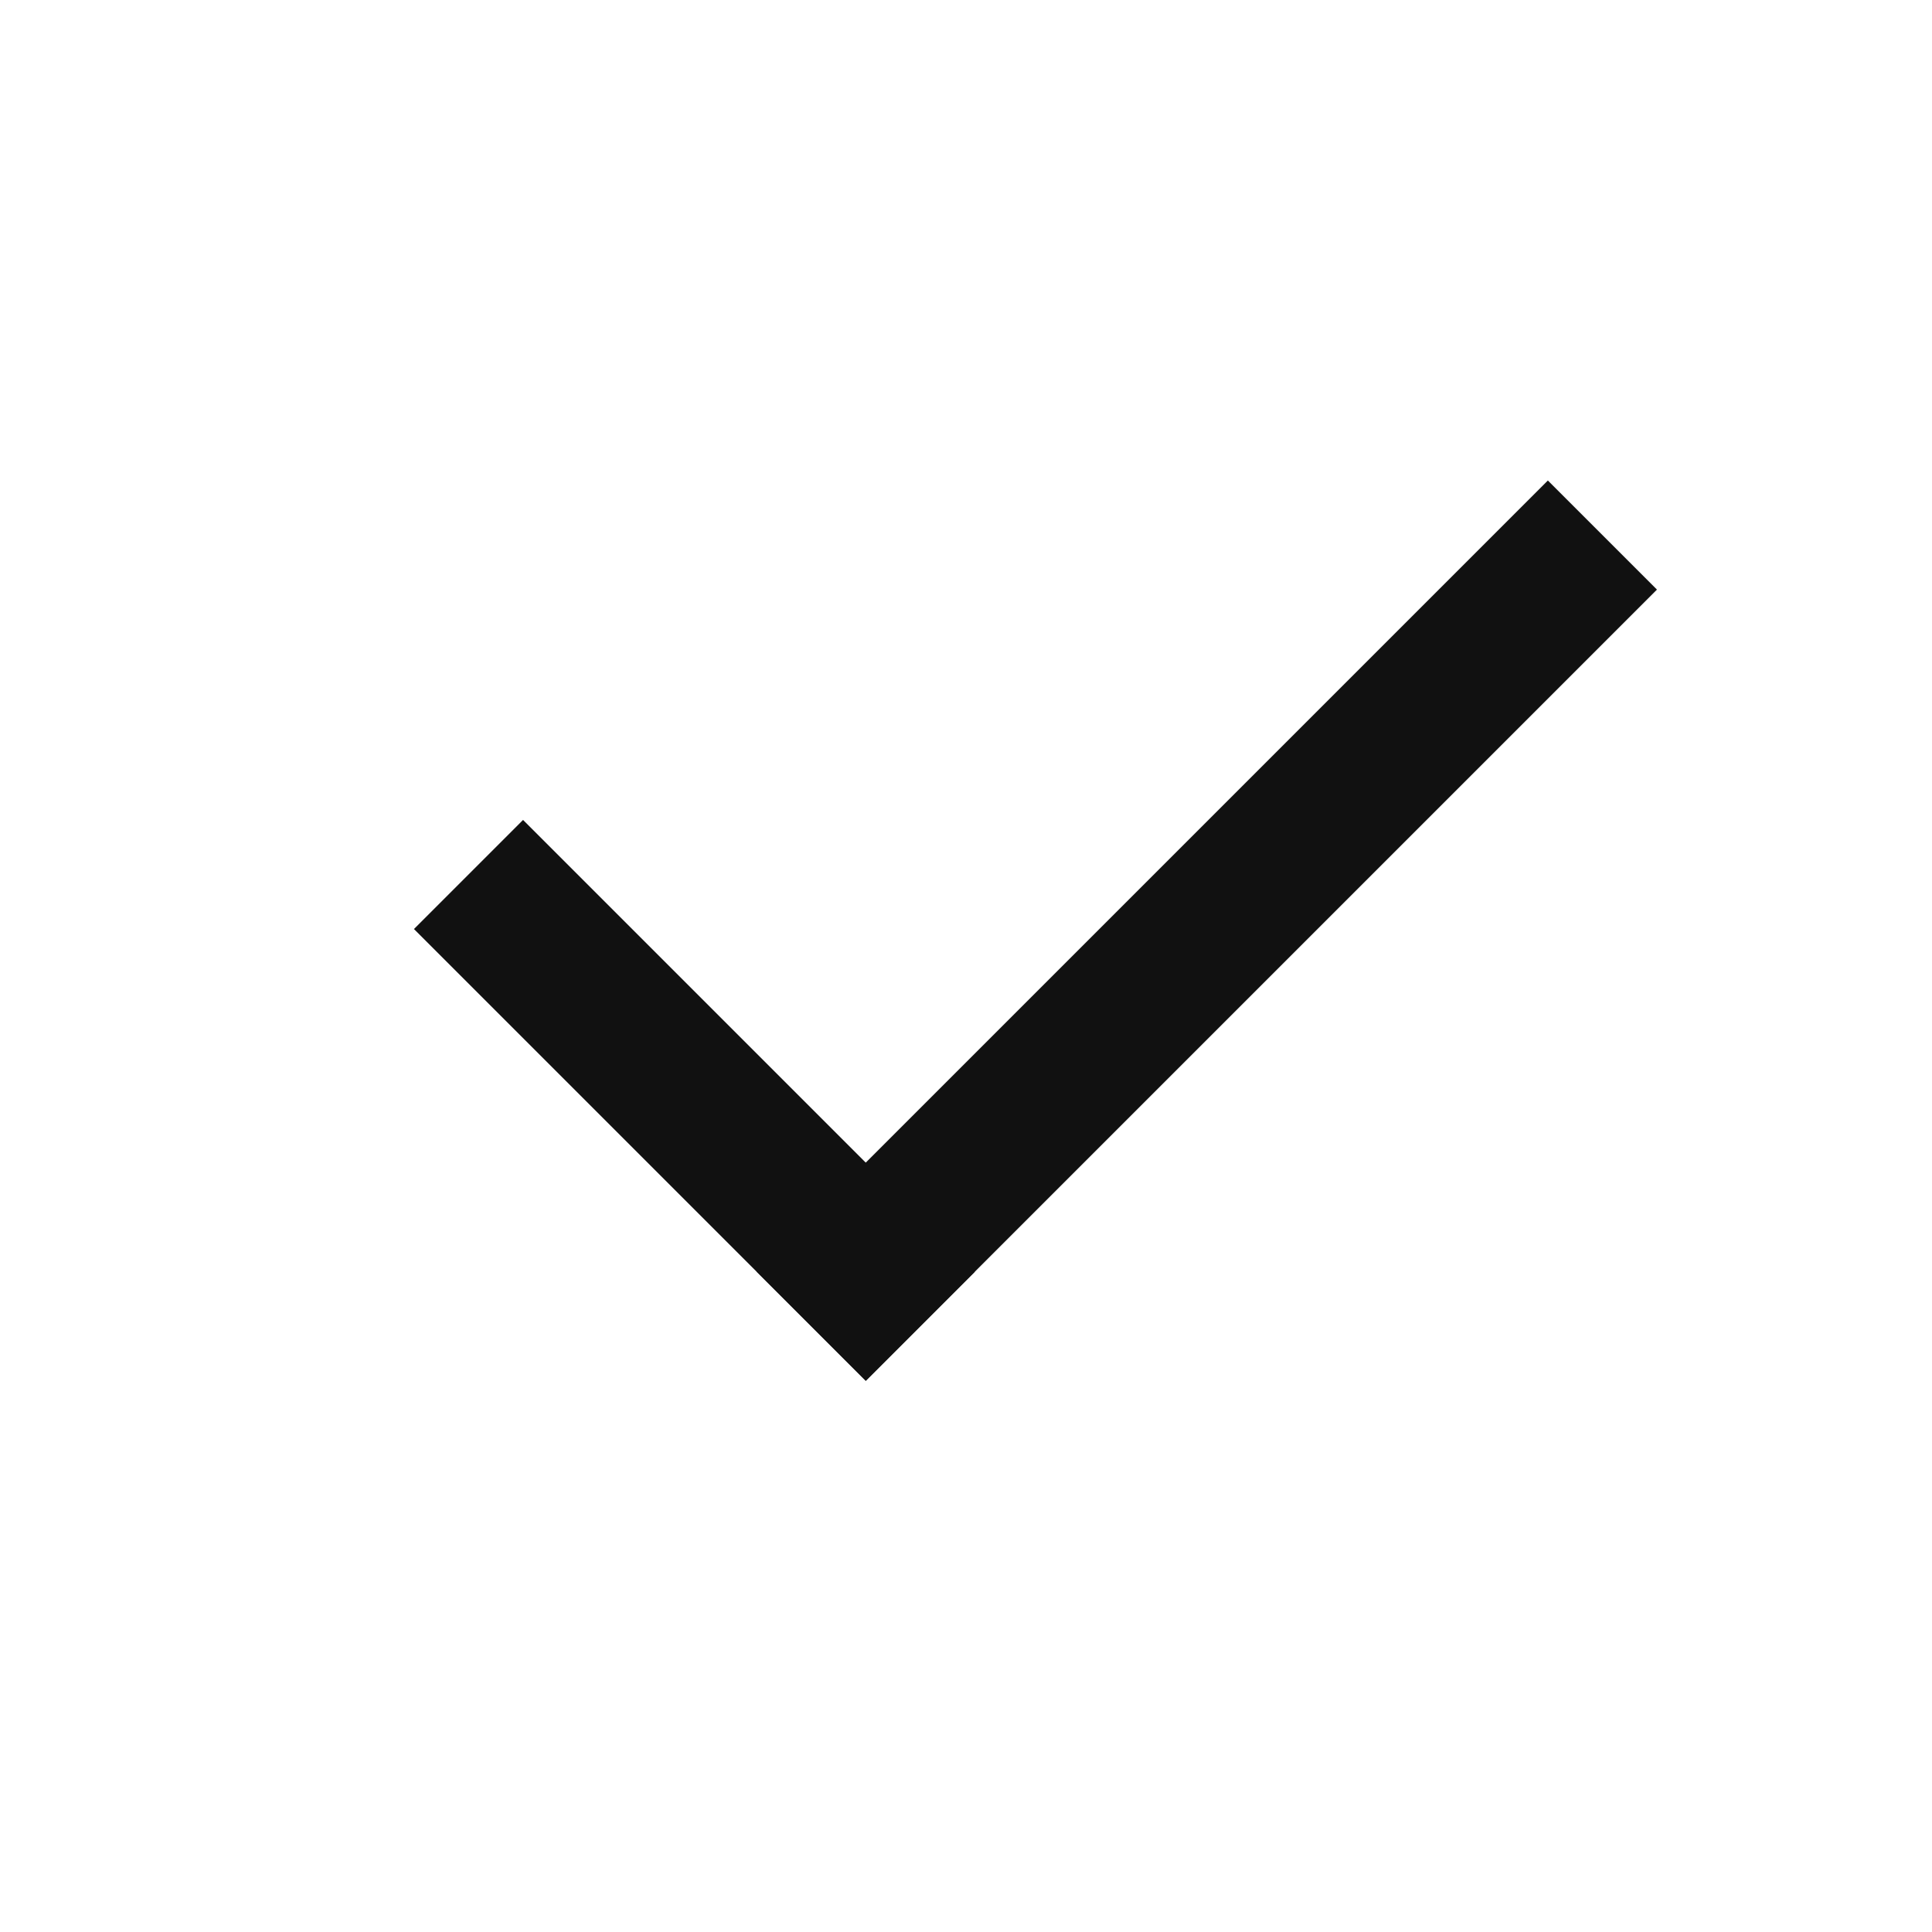
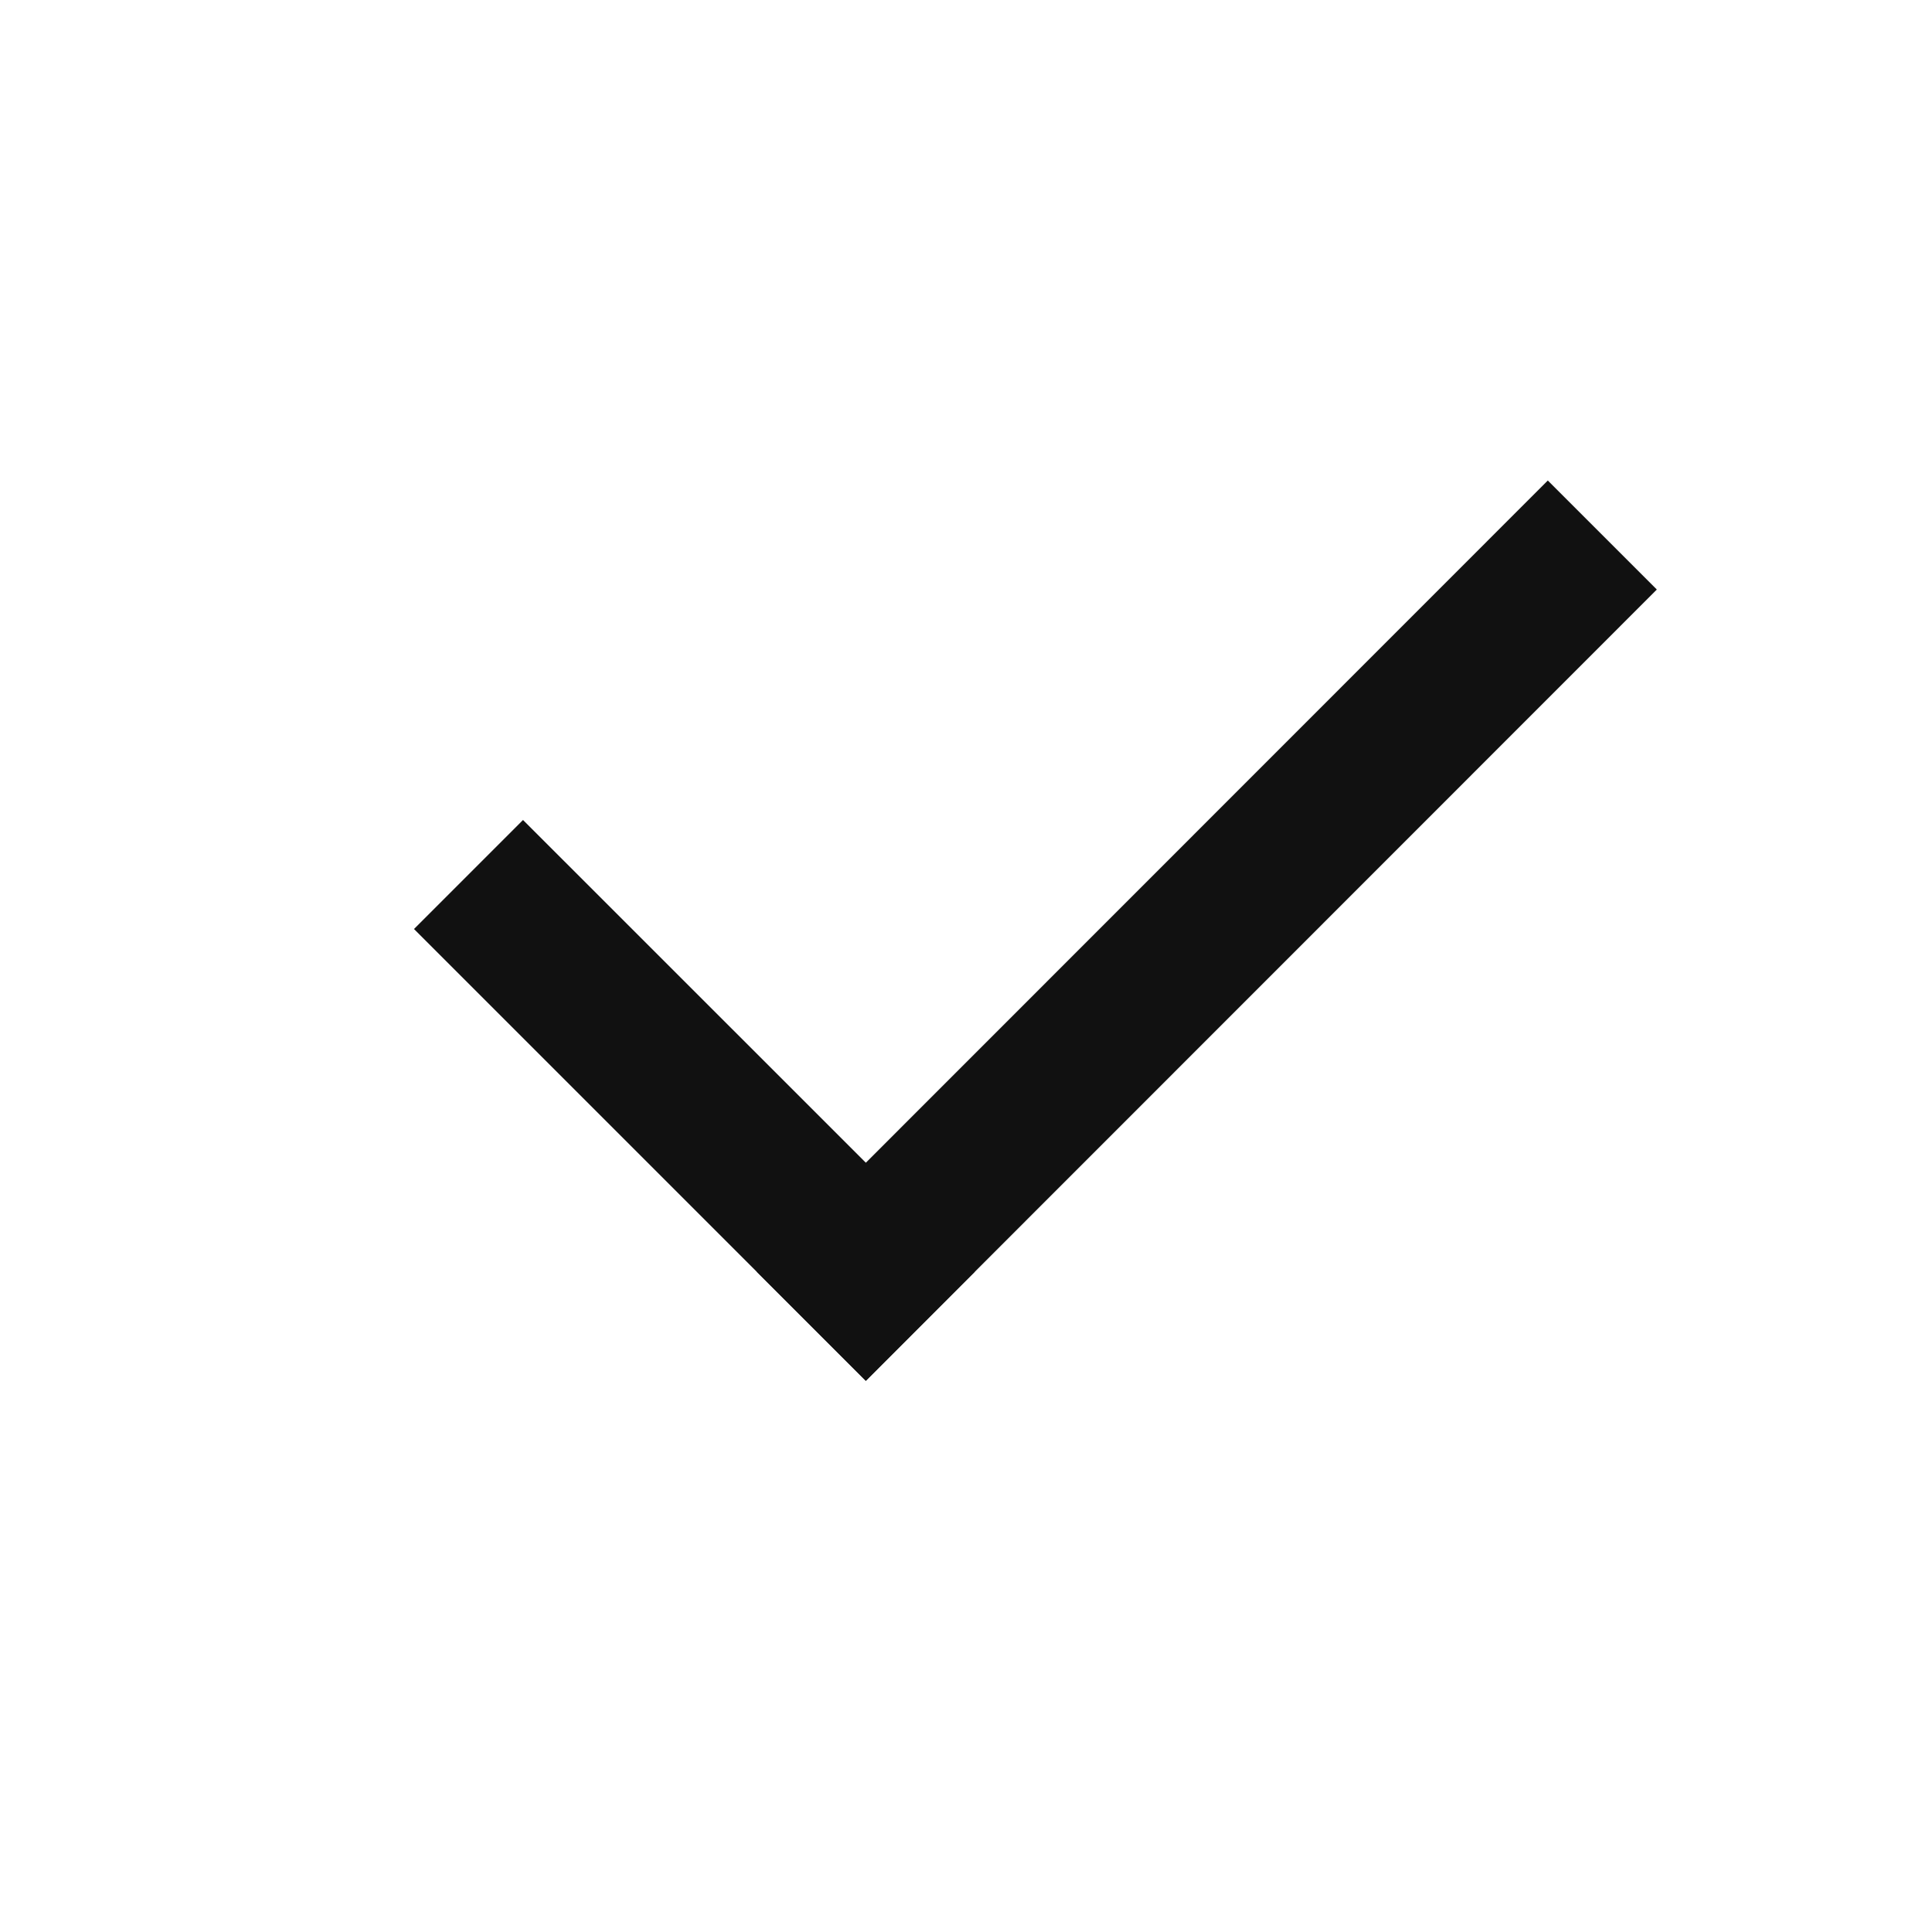
<svg xmlns="http://www.w3.org/2000/svg" width="14" height="14" viewBox="0 0 14 14" fill="none">
-   <rect x="3" y="6.732" width="1.118" height="4.63" transform="rotate(-45 3 6.73242)" fill="#111111" />
-   <rect x="11.216" y="3.482" width="1.118" height="8.108" transform="rotate(45 11.2163 3.48242)" fill="#111111" />
+   <path fill="#111" d="M3 6.732l.79-.79 3.274 3.273-.79.791z" />
+   <path fill="#111" d="M11.216 3.482l.79.79-5.732 5.734-.79-.79z" />
</svg>
